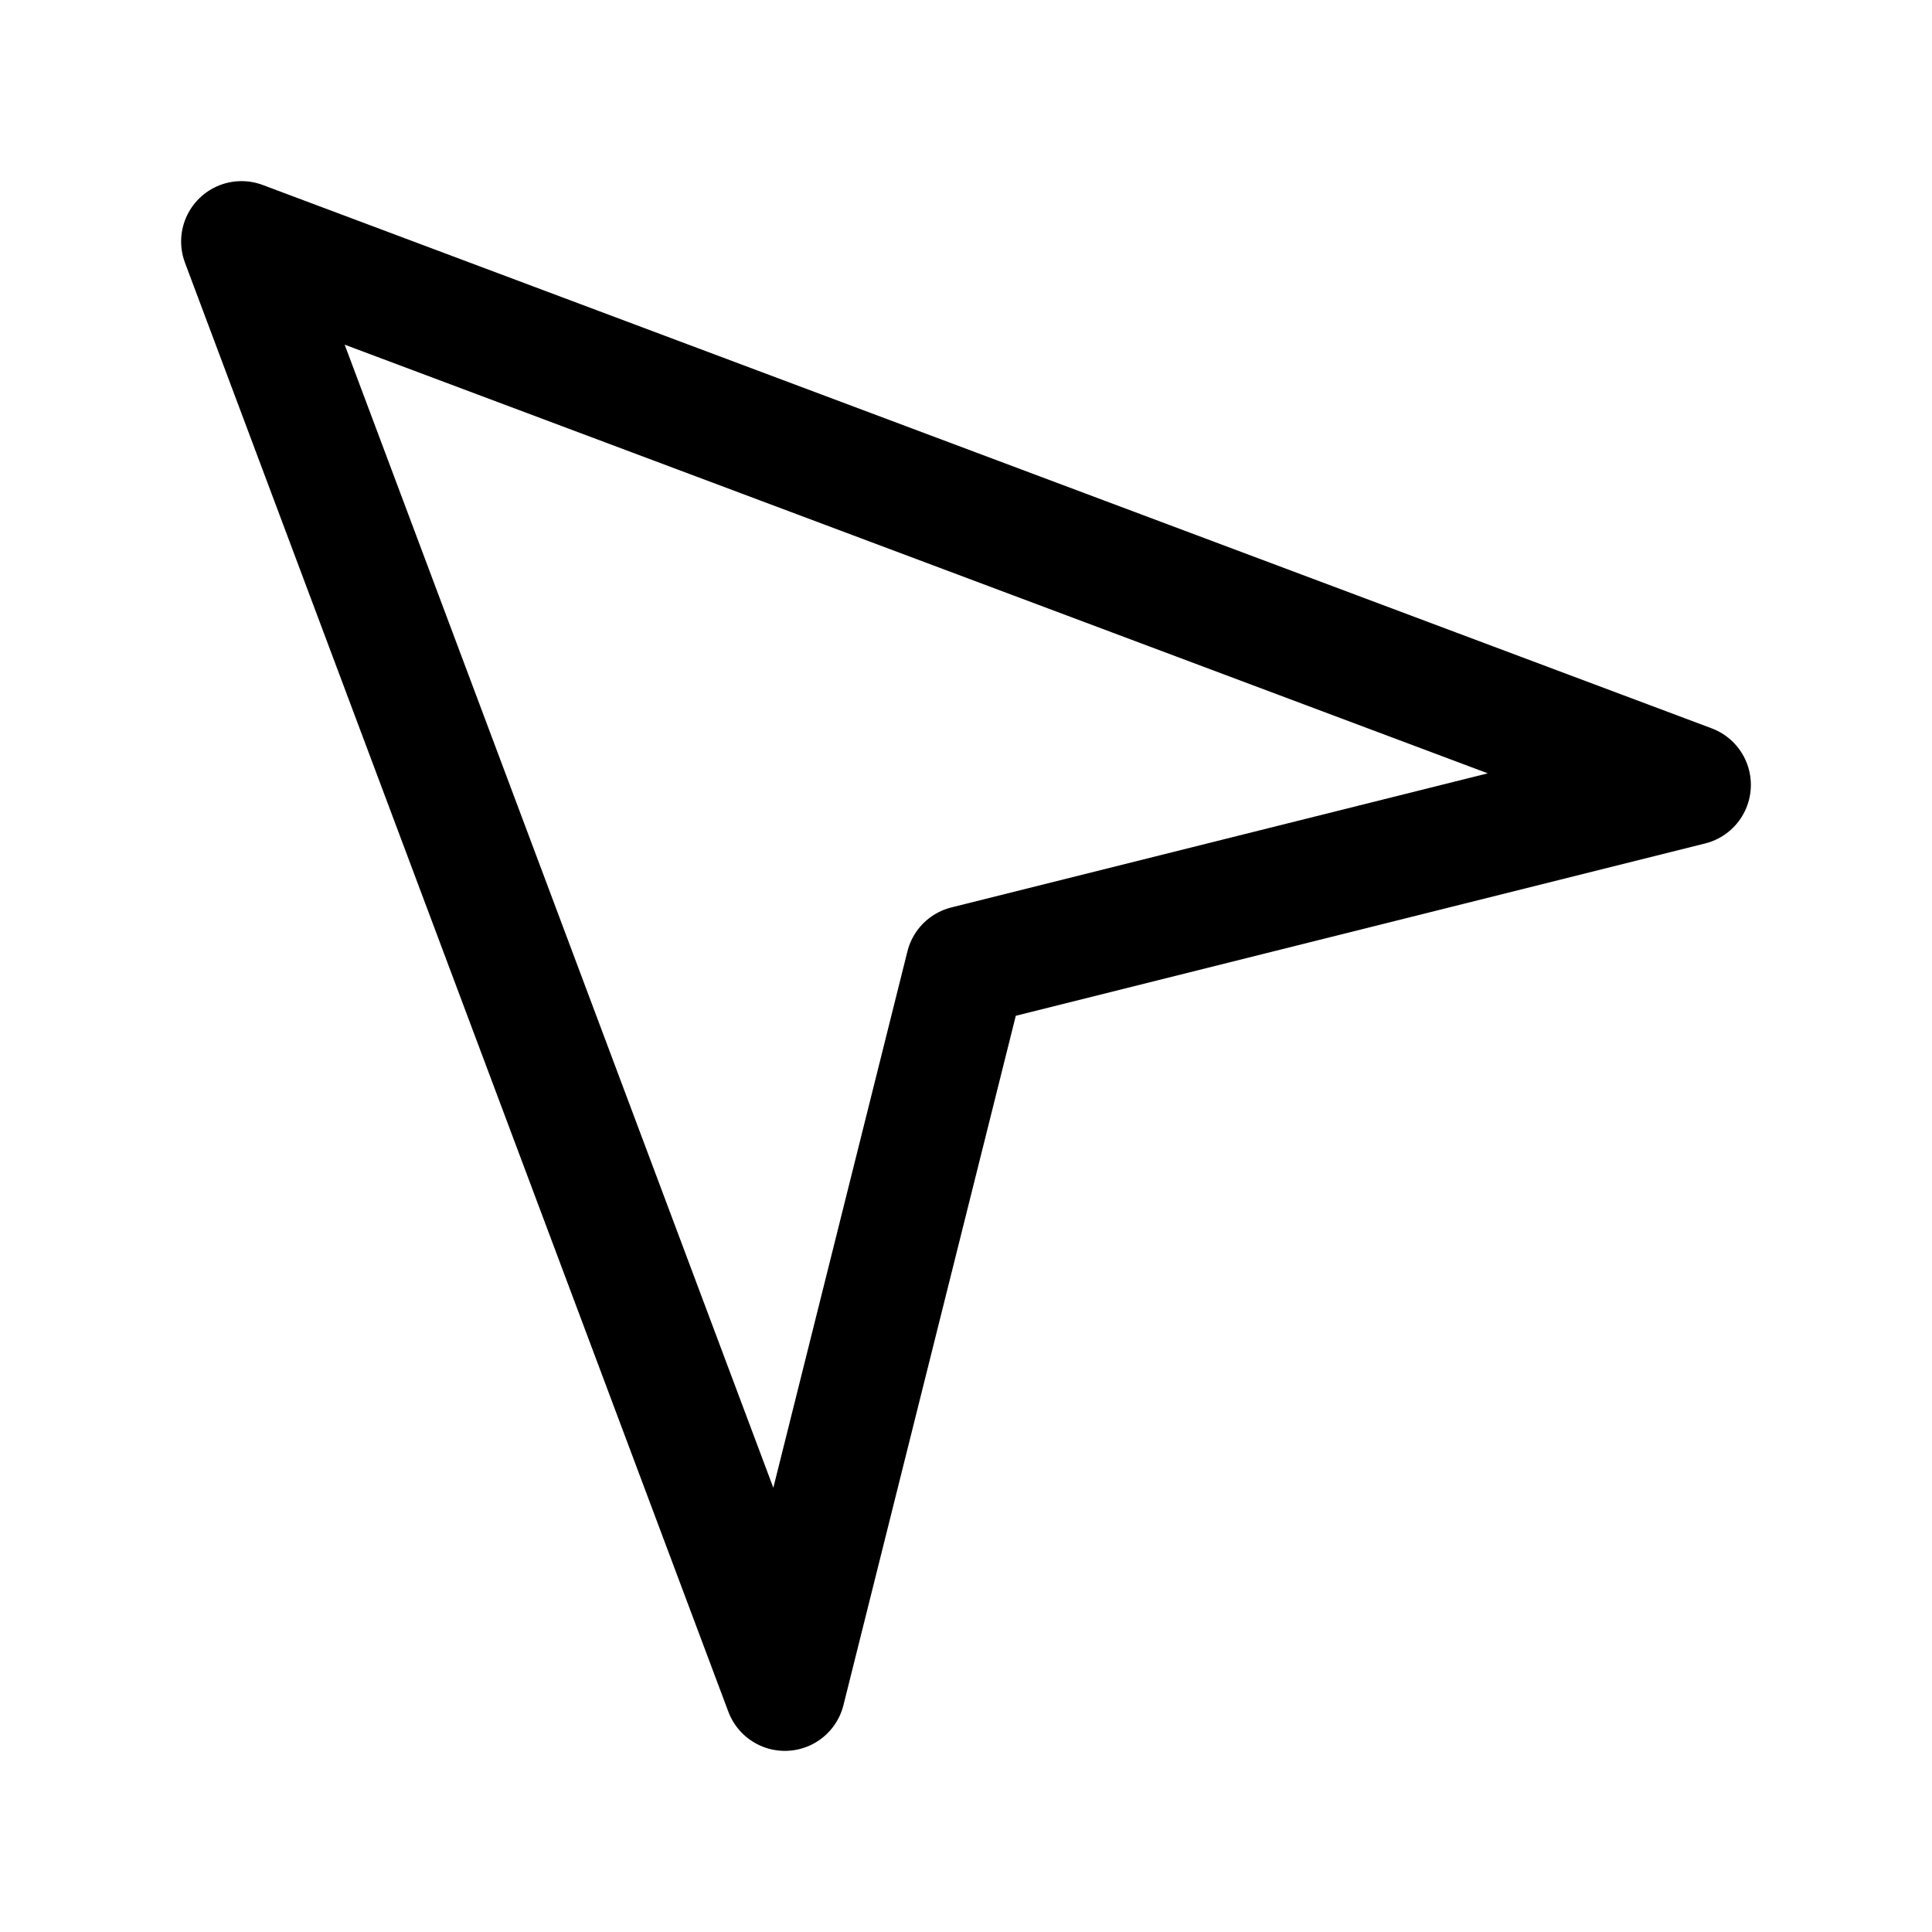
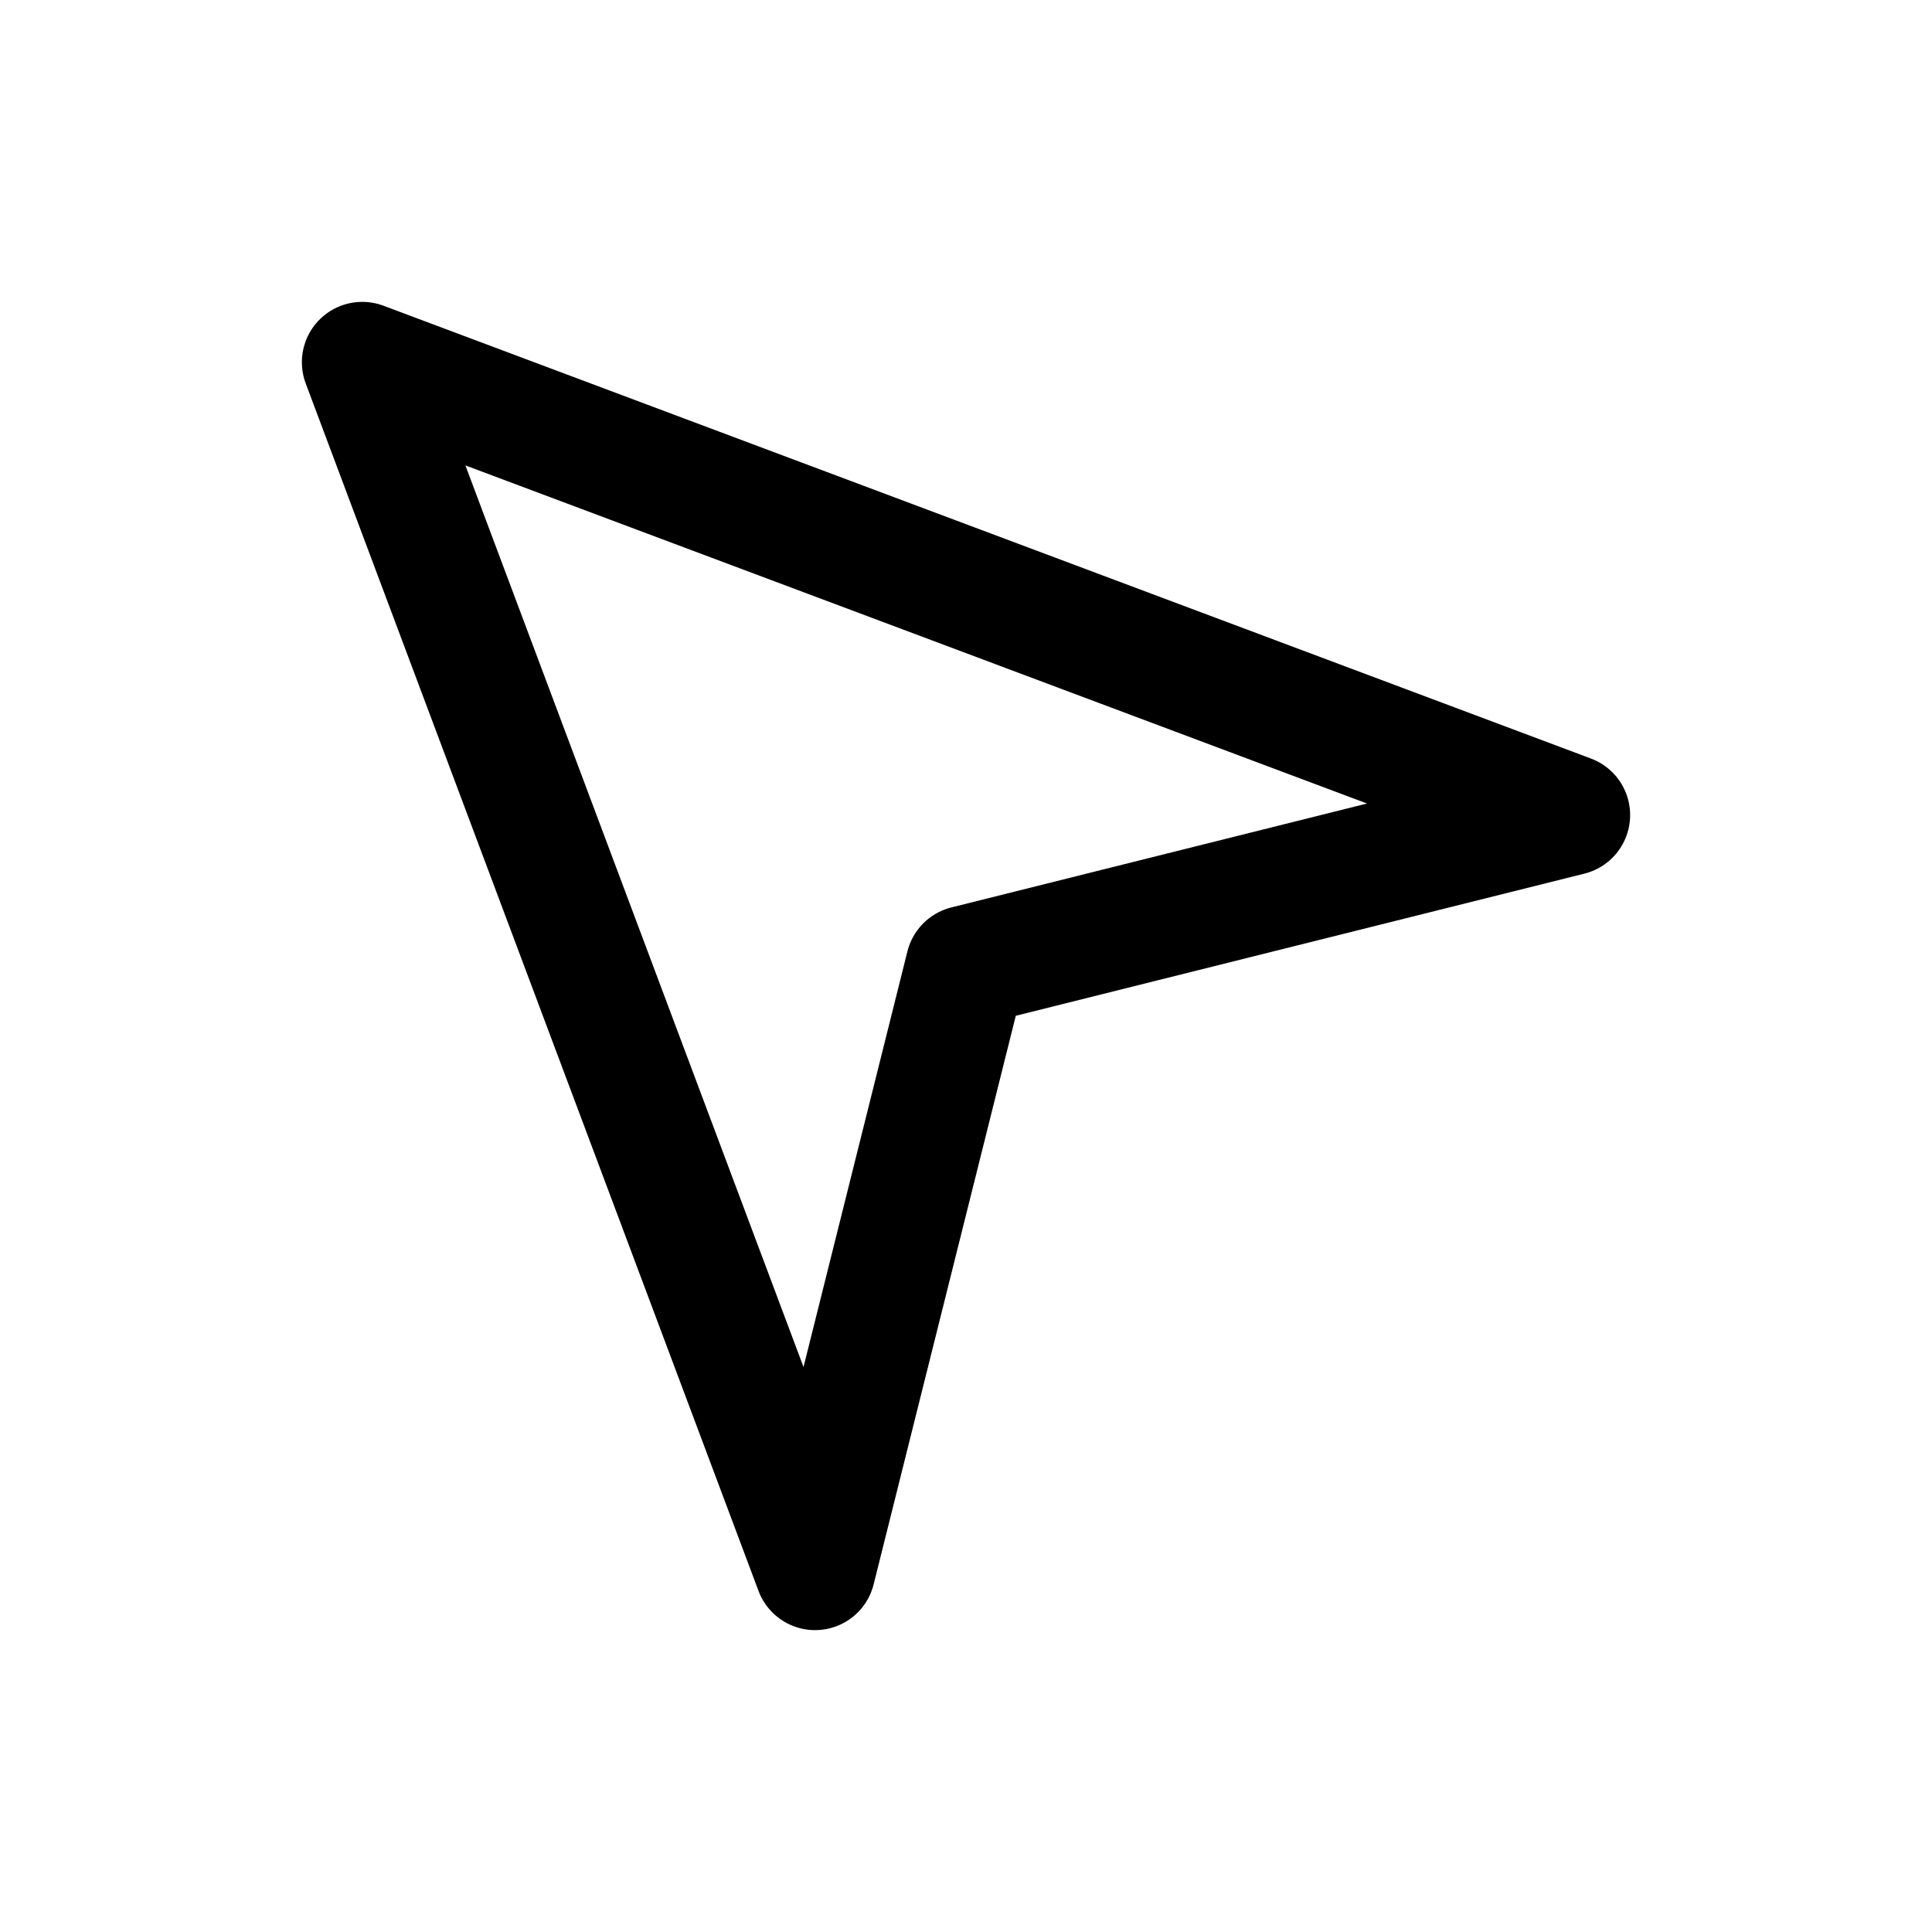
<svg xmlns="http://www.w3.org/2000/svg" width="32" height="32" viewBox="0 0 32 32" fill="none" stroke="currentColor" stroke-width="2" stroke-linecap="round" stroke-linejoin="round">
-   <path d="M28 13L16 16L13 28L4 4L28 13Z" />
+   <path d="M26 13.5L16 16L13.5 26L6 6L26 13.5Z" />
</svg>
